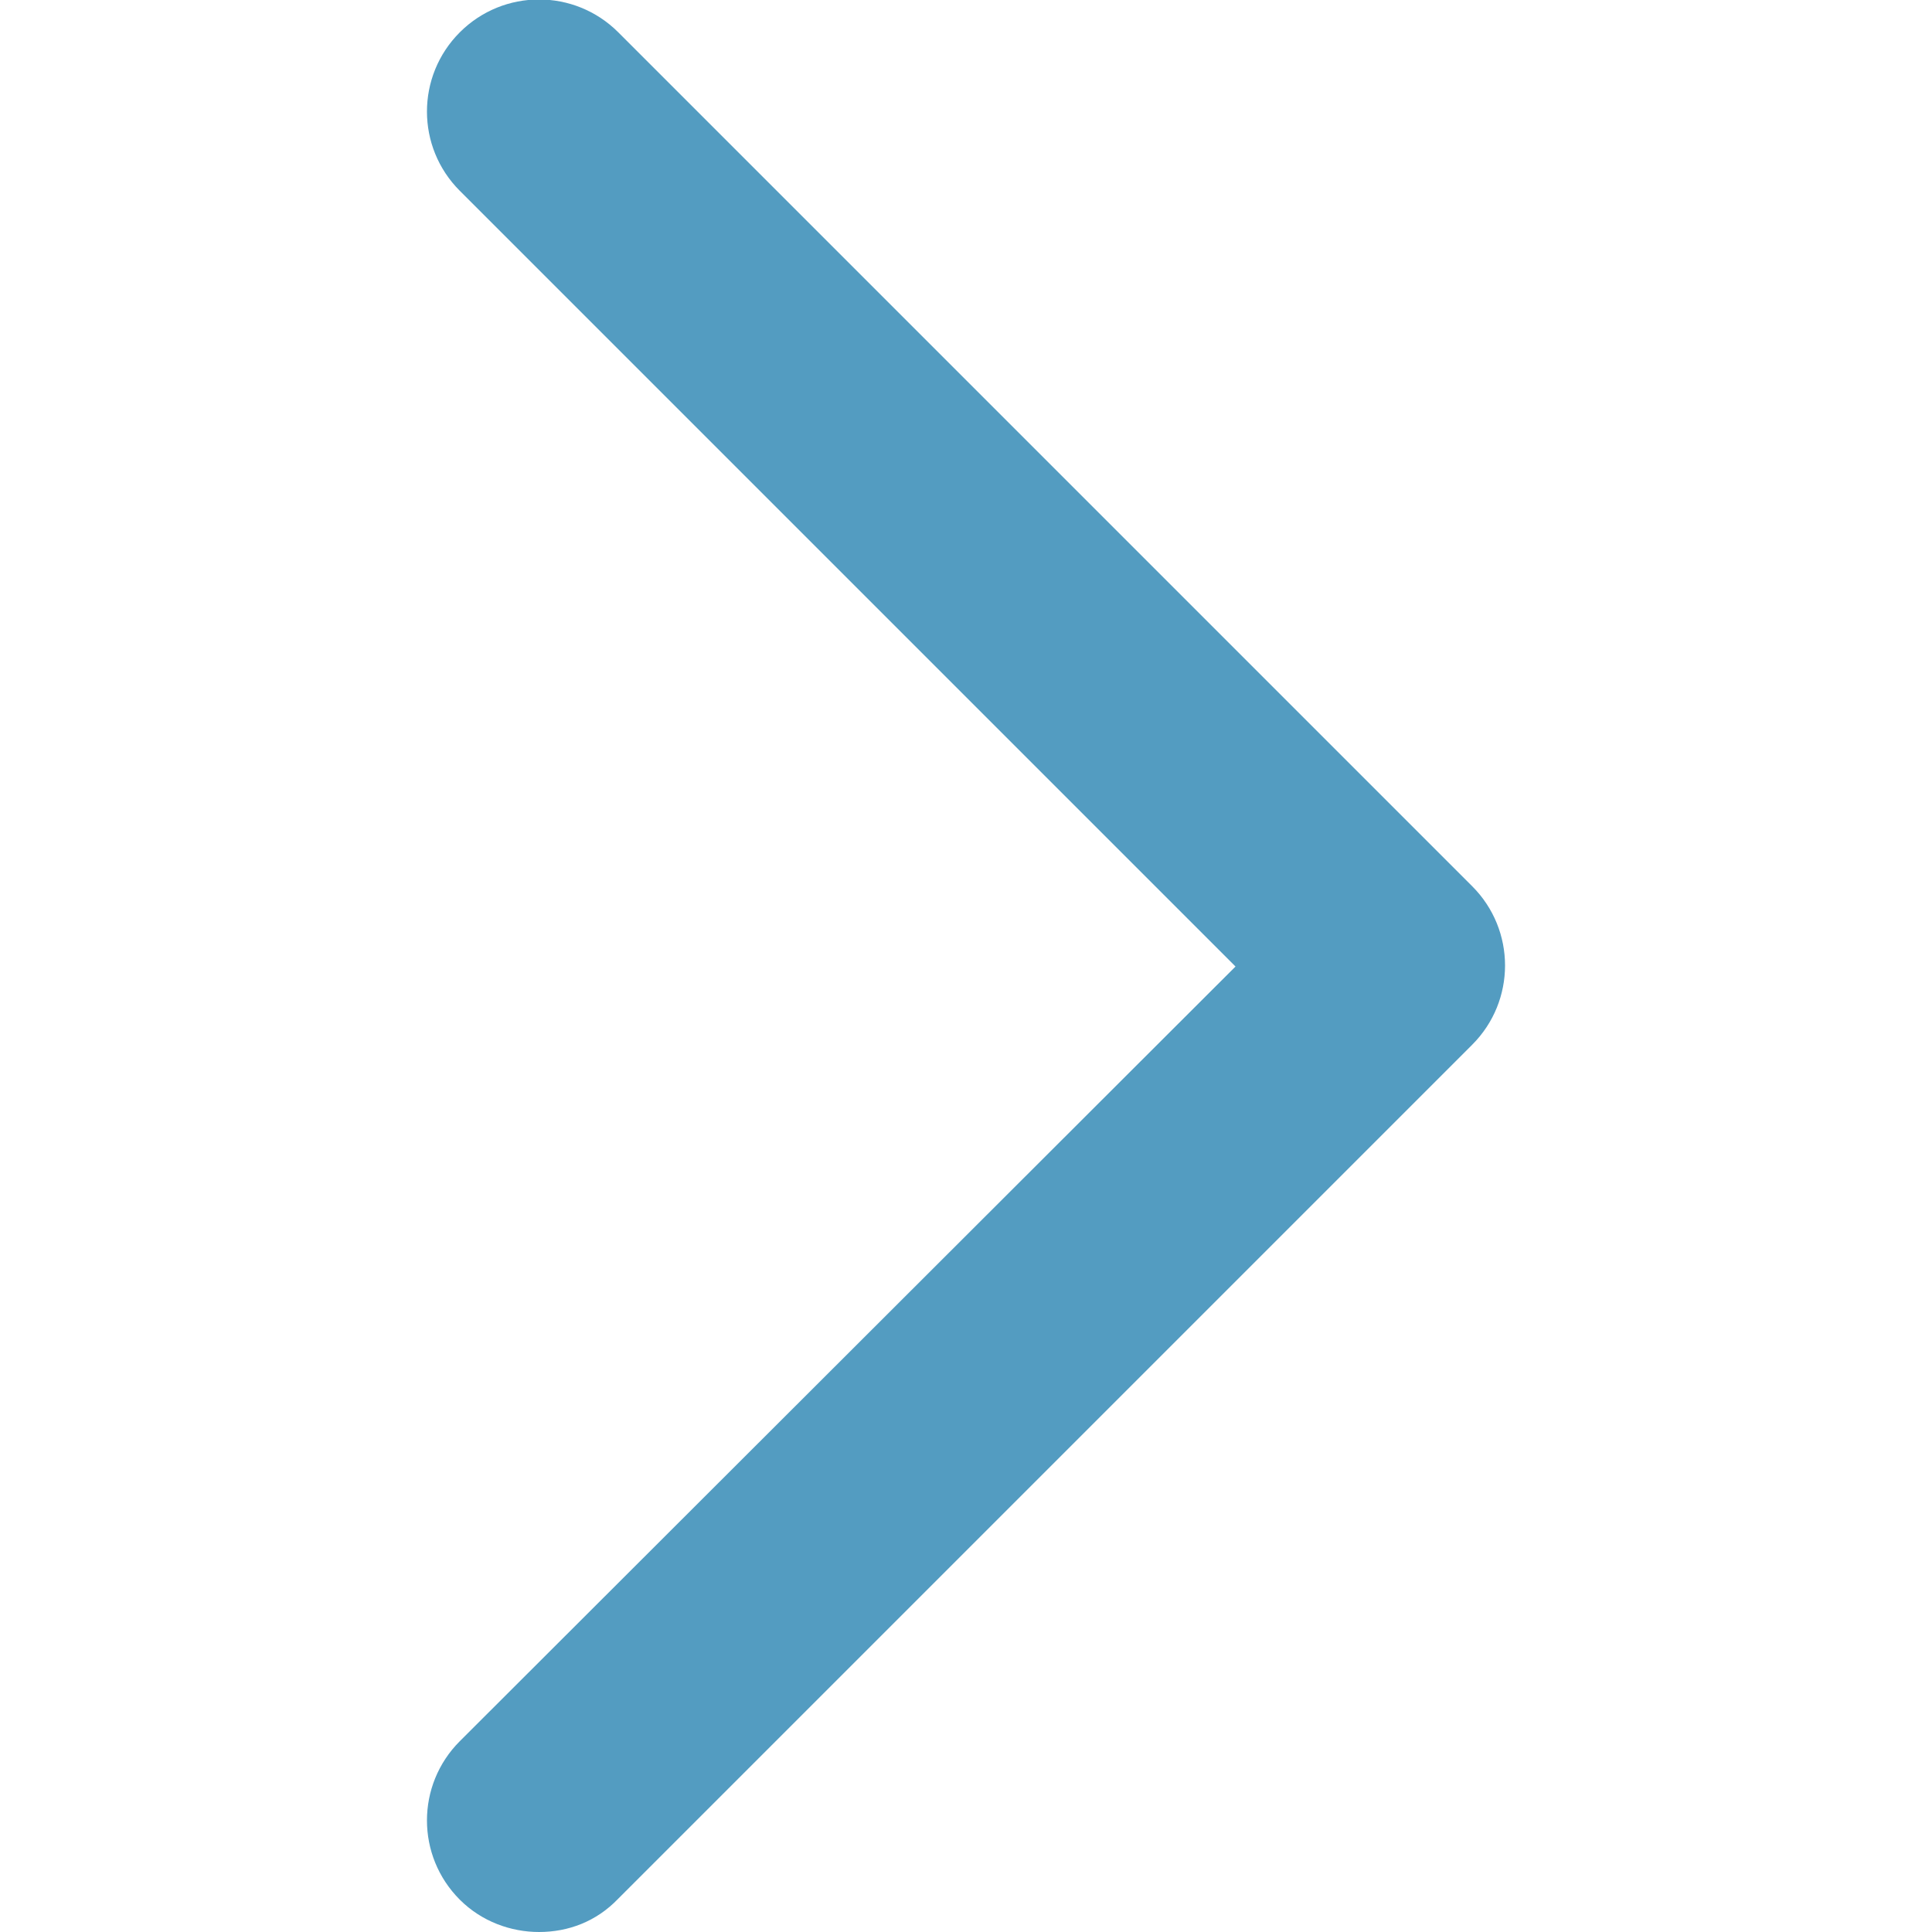
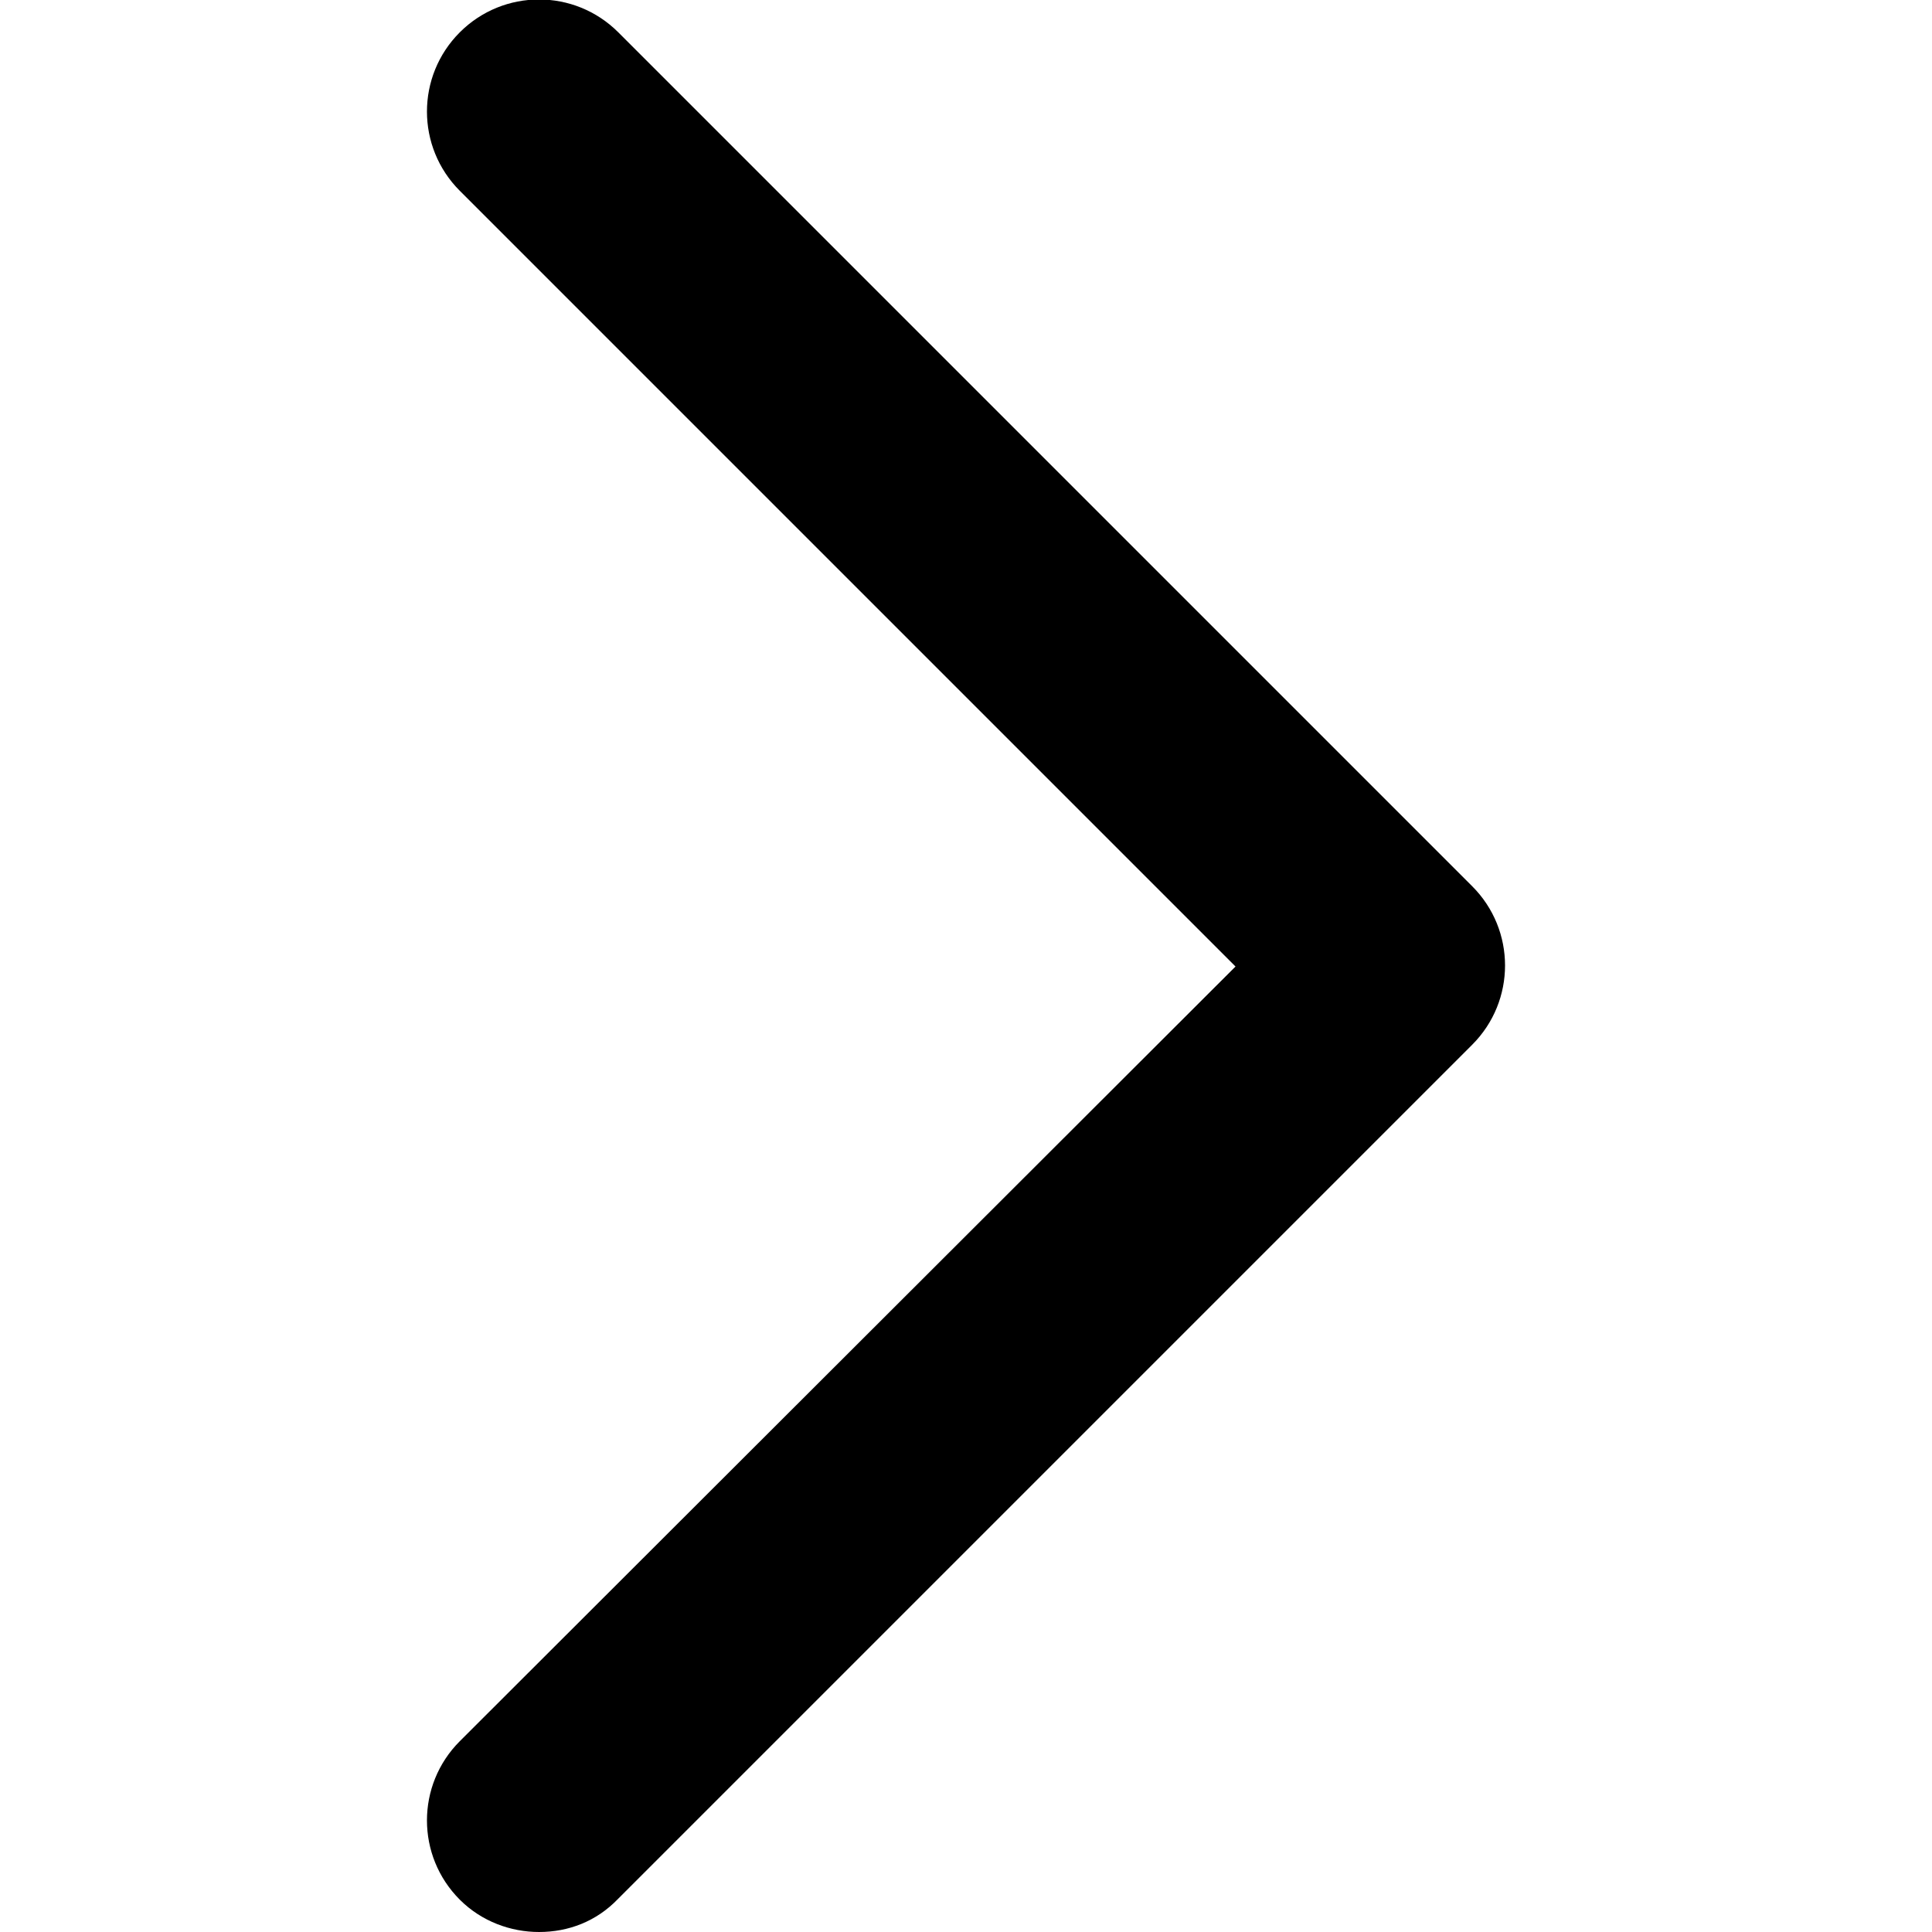
<svg xmlns="http://www.w3.org/2000/svg" version="1.1" id="Capa_1" x="0px" y="0px" viewBox="0 0 185.3 185.3" style="enable-background:new 0 0 185.3 185.3;" xml:space="preserve">
-   <style type="text/css">
- 	.st0{fill:#539CC1;}
- </style>
  <g>
    <g>
-       <path class="st0" d="M51.7,185.3c-2.7,0-5.5-1-7.6-3.1c-4.2-4.2-4.2-11,0-15.2l74.4-74.3L44.1,18.3c-4.2-4.2-4.2-11,0-15.2    c4.2-4.2,11-4.2,15.2,0l81.9,81.9c4.2,4.2,4.2,11,0,15.2l-81.9,81.9C57.2,184.3,54.5,185.3,51.7,185.3z" />
+       <path d="M51.7,185.3c-2.7,0-5.5-1-7.6-3.1c-4.2-4.2-4.2-11,0-15.2l74.4-74.3L44.1,18.3c-4.2-4.2-4.2-11,0-15.2s11-4.2,15.2,0    L141.2,85c4.2,4.2,4.2,11,0,15.2l-81.9,81.9C57.2,184.3,54.5,185.3,51.7,185.3z" />
    </g>
  </g>
</svg>
